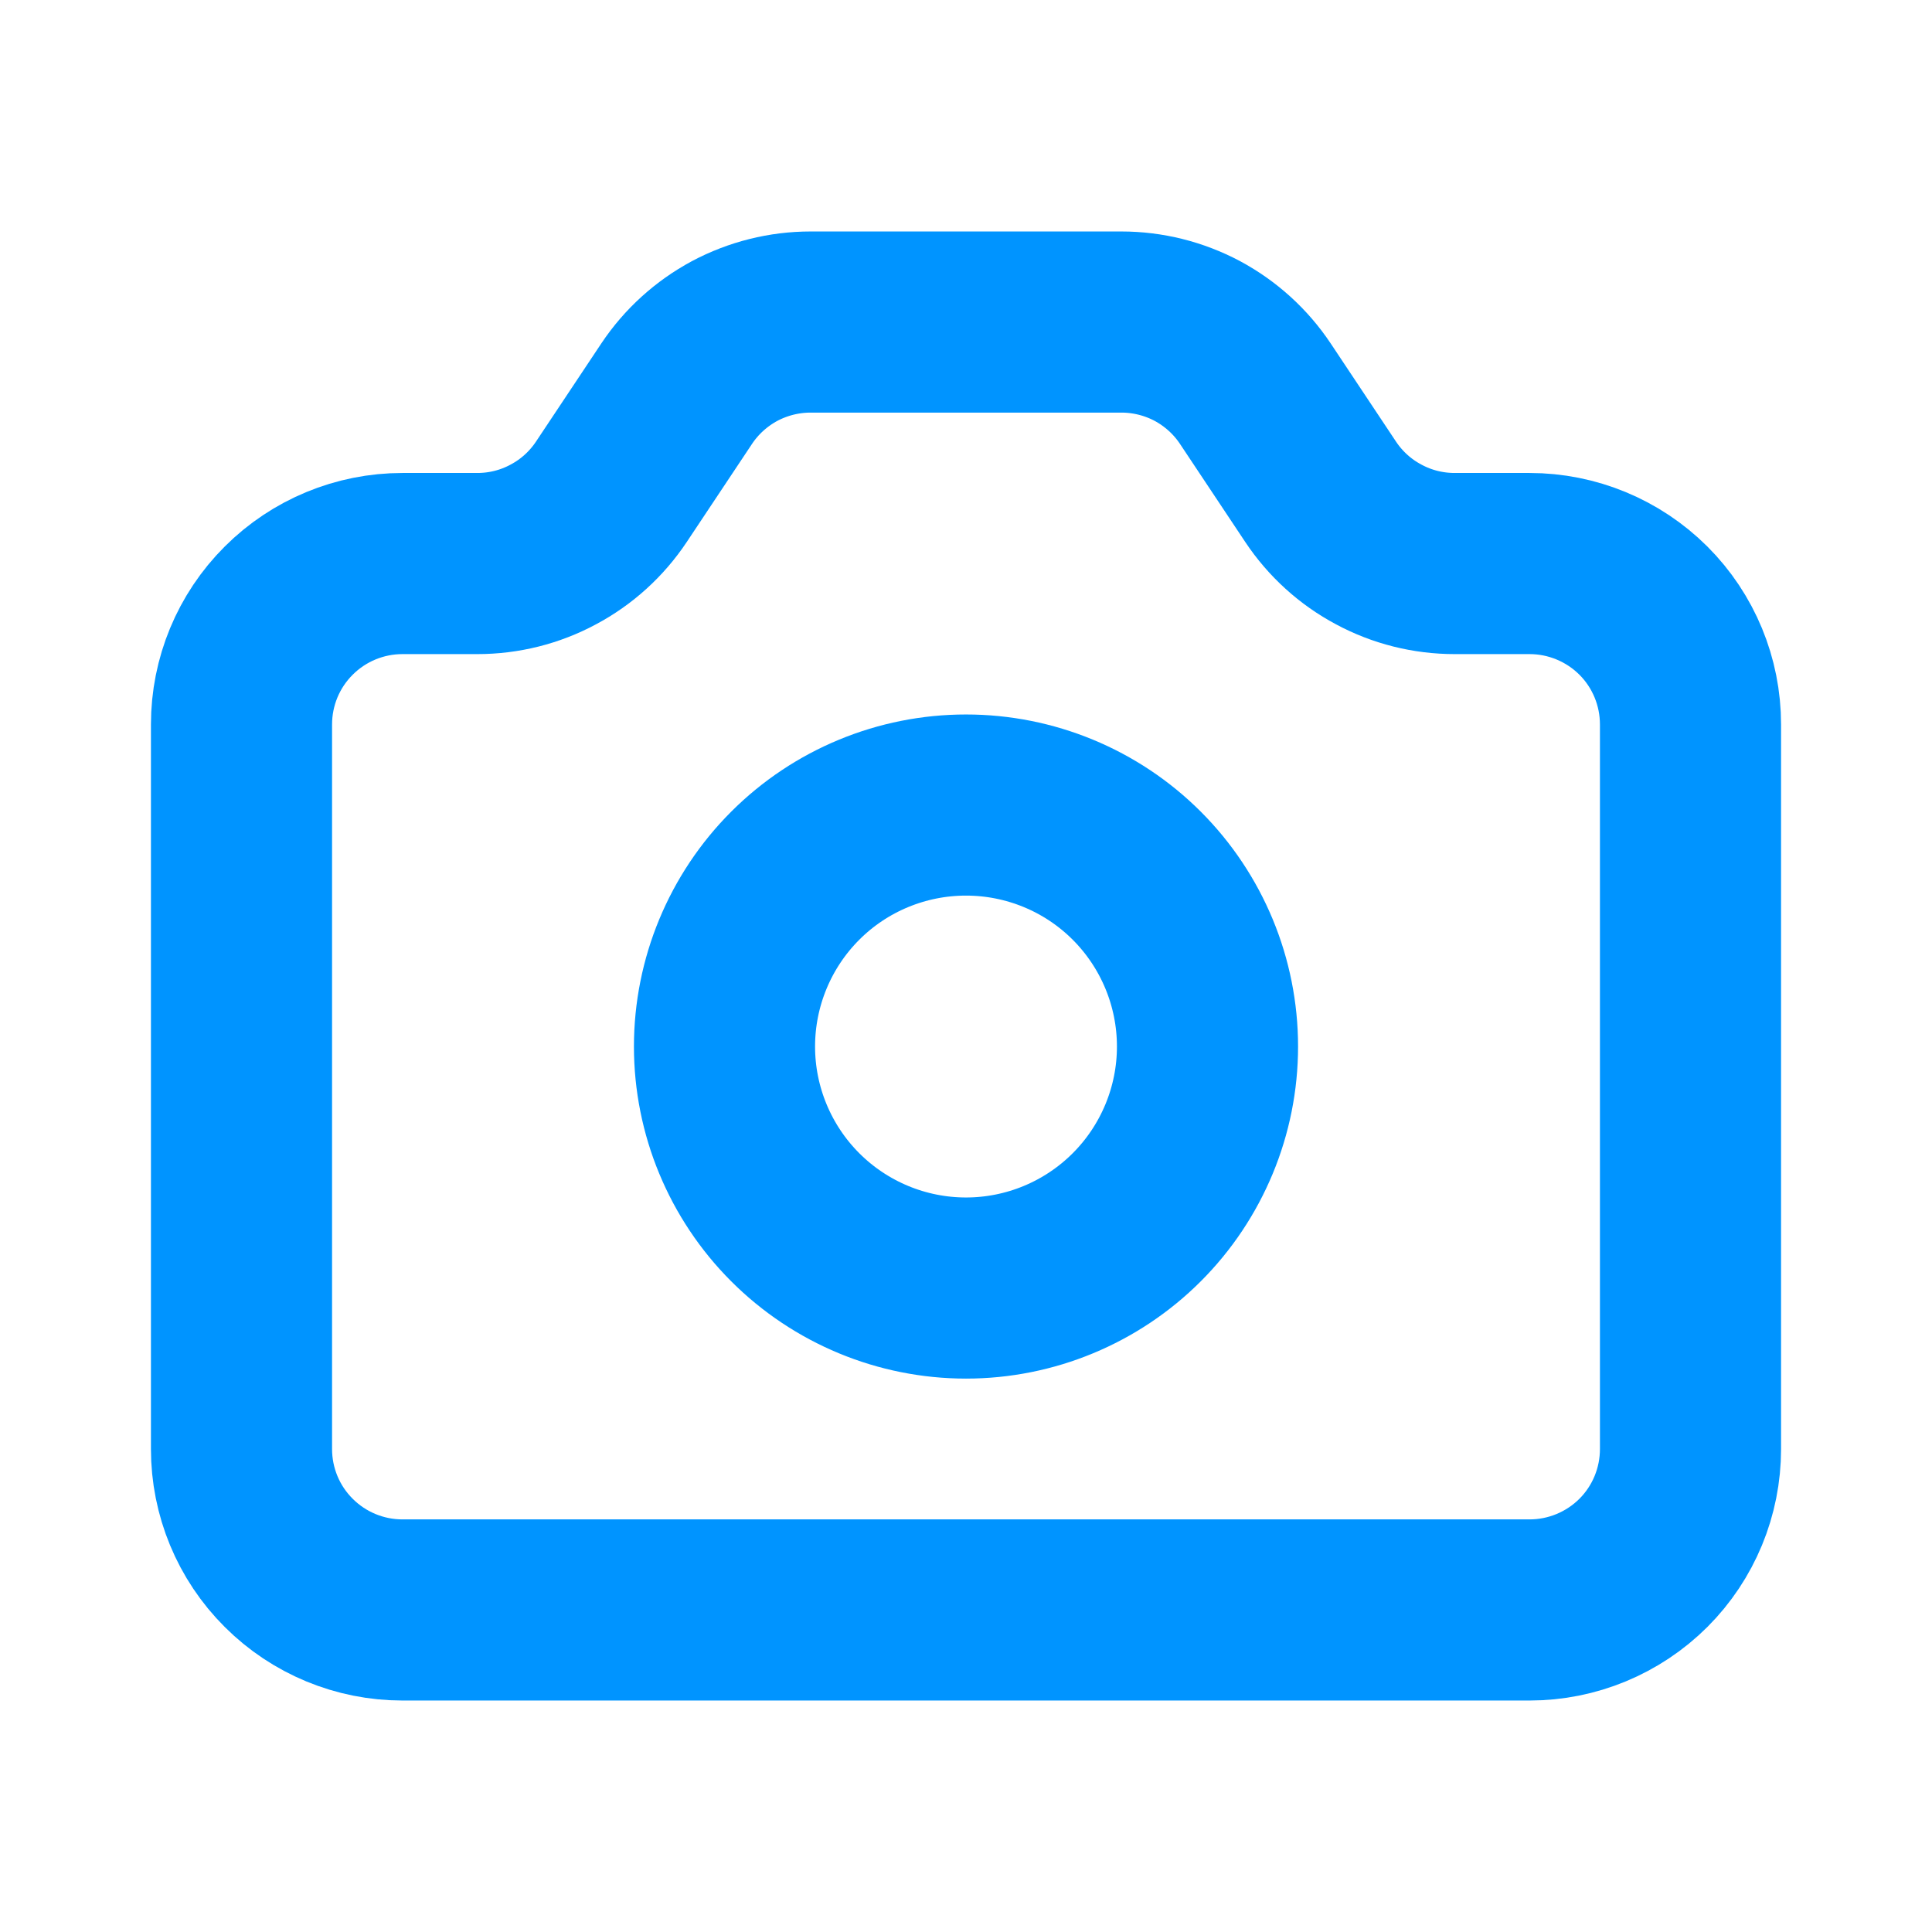
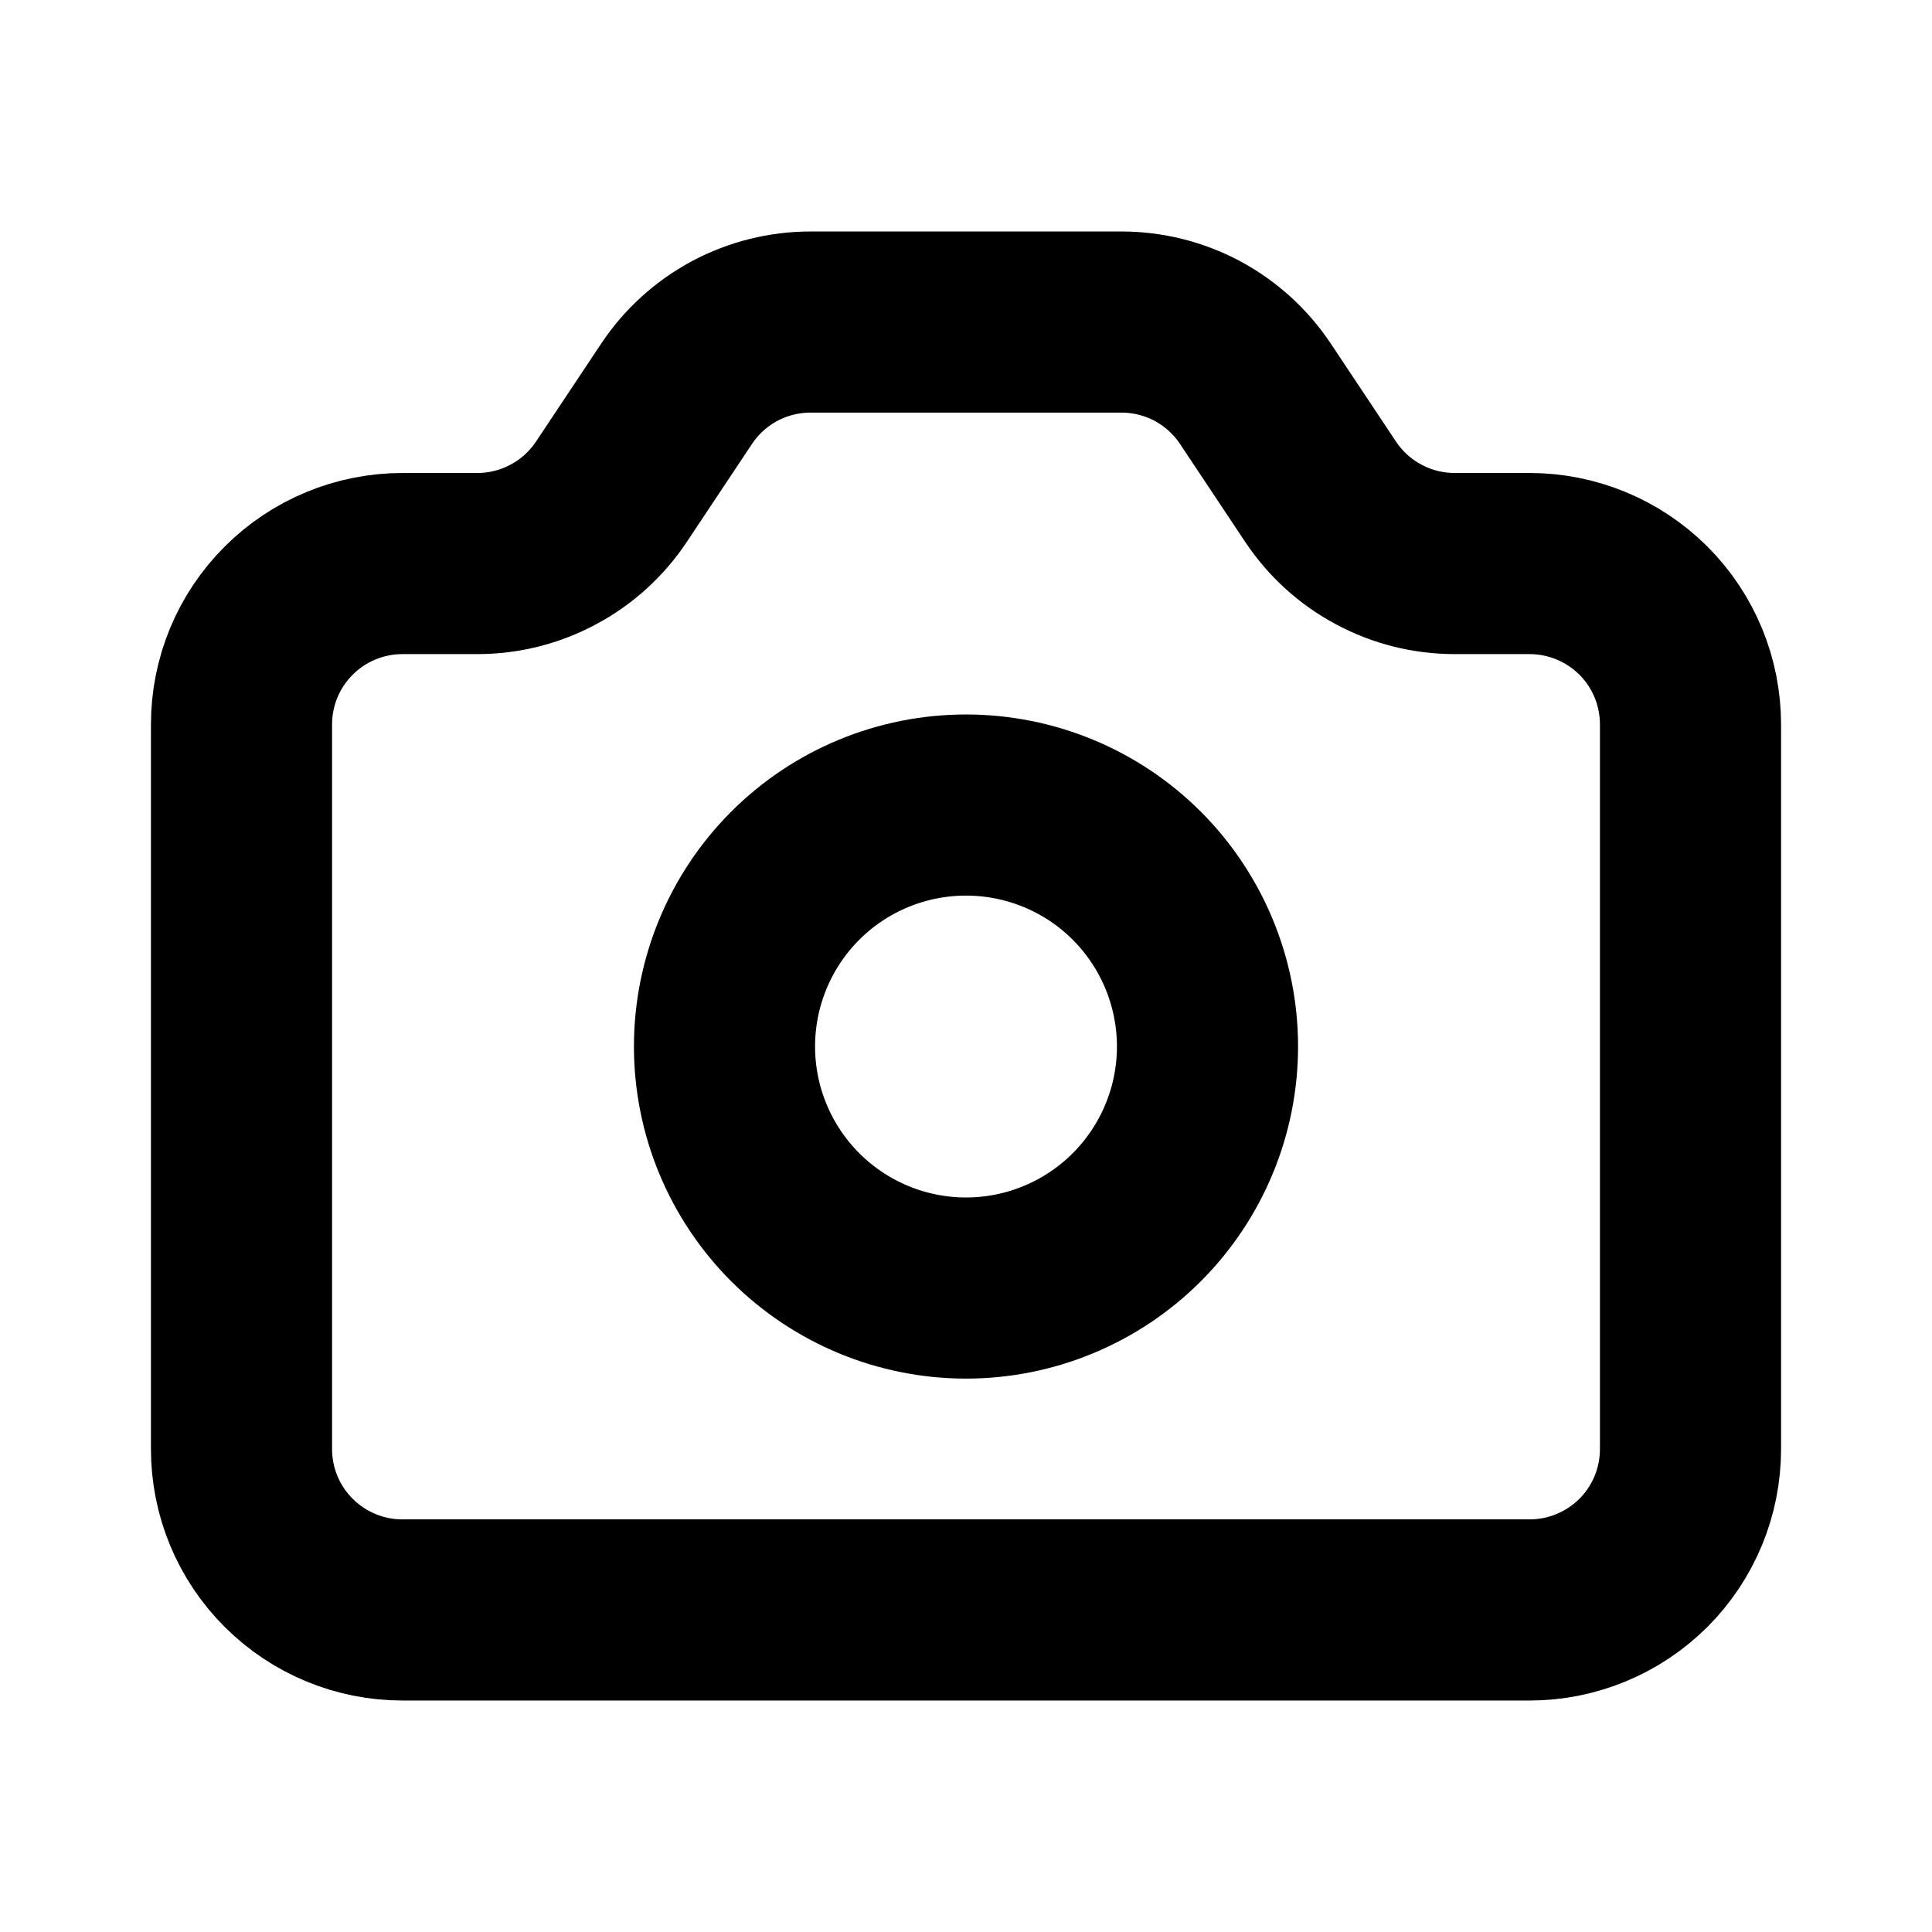
<svg xmlns="http://www.w3.org/2000/svg" width="16" height="16" viewBox="0 0 16 16" fill="none">
-   <path d="M2 6C2 5.646 2.14 5.307 2.391 5.057C2.641 4.807 2.98 4.667 3.333 4.667H3.953C4.173 4.667 4.389 4.613 4.582 4.509C4.776 4.406 4.941 4.256 5.063 4.073L5.604 3.26C5.726 3.077 5.891 2.928 6.084 2.824C6.278 2.721 6.494 2.667 6.713 2.667H9.287C9.506 2.667 9.722 2.721 9.916 2.824C10.109 2.928 10.274 3.077 10.396 3.26L10.937 4.073C11.059 4.256 11.224 4.406 11.418 4.509C11.611 4.613 11.827 4.667 12.047 4.667H12.667C13.02 4.667 13.359 4.807 13.61 5.057C13.86 5.307 14 5.646 14 6V12C14 12.354 13.86 12.693 13.61 12.943C13.359 13.193 13.02 13.333 12.667 13.333H3.333C2.98 13.333 2.641 13.193 2.391 12.943C2.14 12.693 2 12.354 2 12V6Z" stroke="#0094FF" stroke-width="1.5" stroke-linecap="round" stroke-linejoin="round" />
-   <path d="M10 8.667C10 9.197 9.789 9.706 9.414 10.081C9.039 10.456 8.53 10.667 8 10.667C7.47 10.667 6.961 10.456 6.586 10.081C6.211 9.706 6 9.197 6 8.667C6 8.136 6.211 7.627 6.586 7.252C6.961 6.877 7.47 6.667 8 6.667C8.53 6.667 9.039 6.877 9.414 7.252C9.789 7.627 10 8.136 10 8.667V8.667Z" stroke="#0094FF" stroke-width="1.5" stroke-linecap="round" stroke-linejoin="round" />
+   <path d="M2 6C2 5.646 2.14 5.307 2.391 5.057C2.641 4.807 2.98 4.667 3.333 4.667H3.953C4.173 4.667 4.389 4.613 4.582 4.509C4.776 4.406 4.941 4.256 5.063 4.073L5.604 3.26C5.726 3.077 5.891 2.928 6.084 2.824C6.278 2.721 6.494 2.667 6.713 2.667H9.287C9.506 2.667 9.722 2.721 9.916 2.824C10.109 2.928 10.274 3.077 10.396 3.26L10.937 4.073C11.059 4.256 11.224 4.406 11.418 4.509C11.611 4.613 11.827 4.667 12.047 4.667H12.667C13.02 4.667 13.359 4.807 13.61 5.057C13.86 5.307 14 5.646 14 6V12C14 12.354 13.86 12.693 13.61 12.943C13.359 13.193 13.02 13.333 12.667 13.333H3.333C2.98 13.333 2.641 13.193 2.391 12.943C2.14 12.693 2 12.354 2 12V6Z" stroke="currentColor" stroke-width="1.5" stroke-linecap="round" stroke-linejoin="round" />
+   <path d="M10 8.667C10 9.197 9.789 9.706 9.414 10.081C9.039 10.456 8.53 10.667 8 10.667C7.47 10.667 6.961 10.456 6.586 10.081C6.211 9.706 6 9.197 6 8.667C6 8.136 6.211 7.627 6.586 7.252C6.961 6.877 7.47 6.667 8 6.667C8.53 6.667 9.039 6.877 9.414 7.252C9.789 7.627 10 8.136 10 8.667V8.667Z" stroke="currentColor" stroke-width="1.5" stroke-linecap="round" stroke-linejoin="round" />
</svg>
